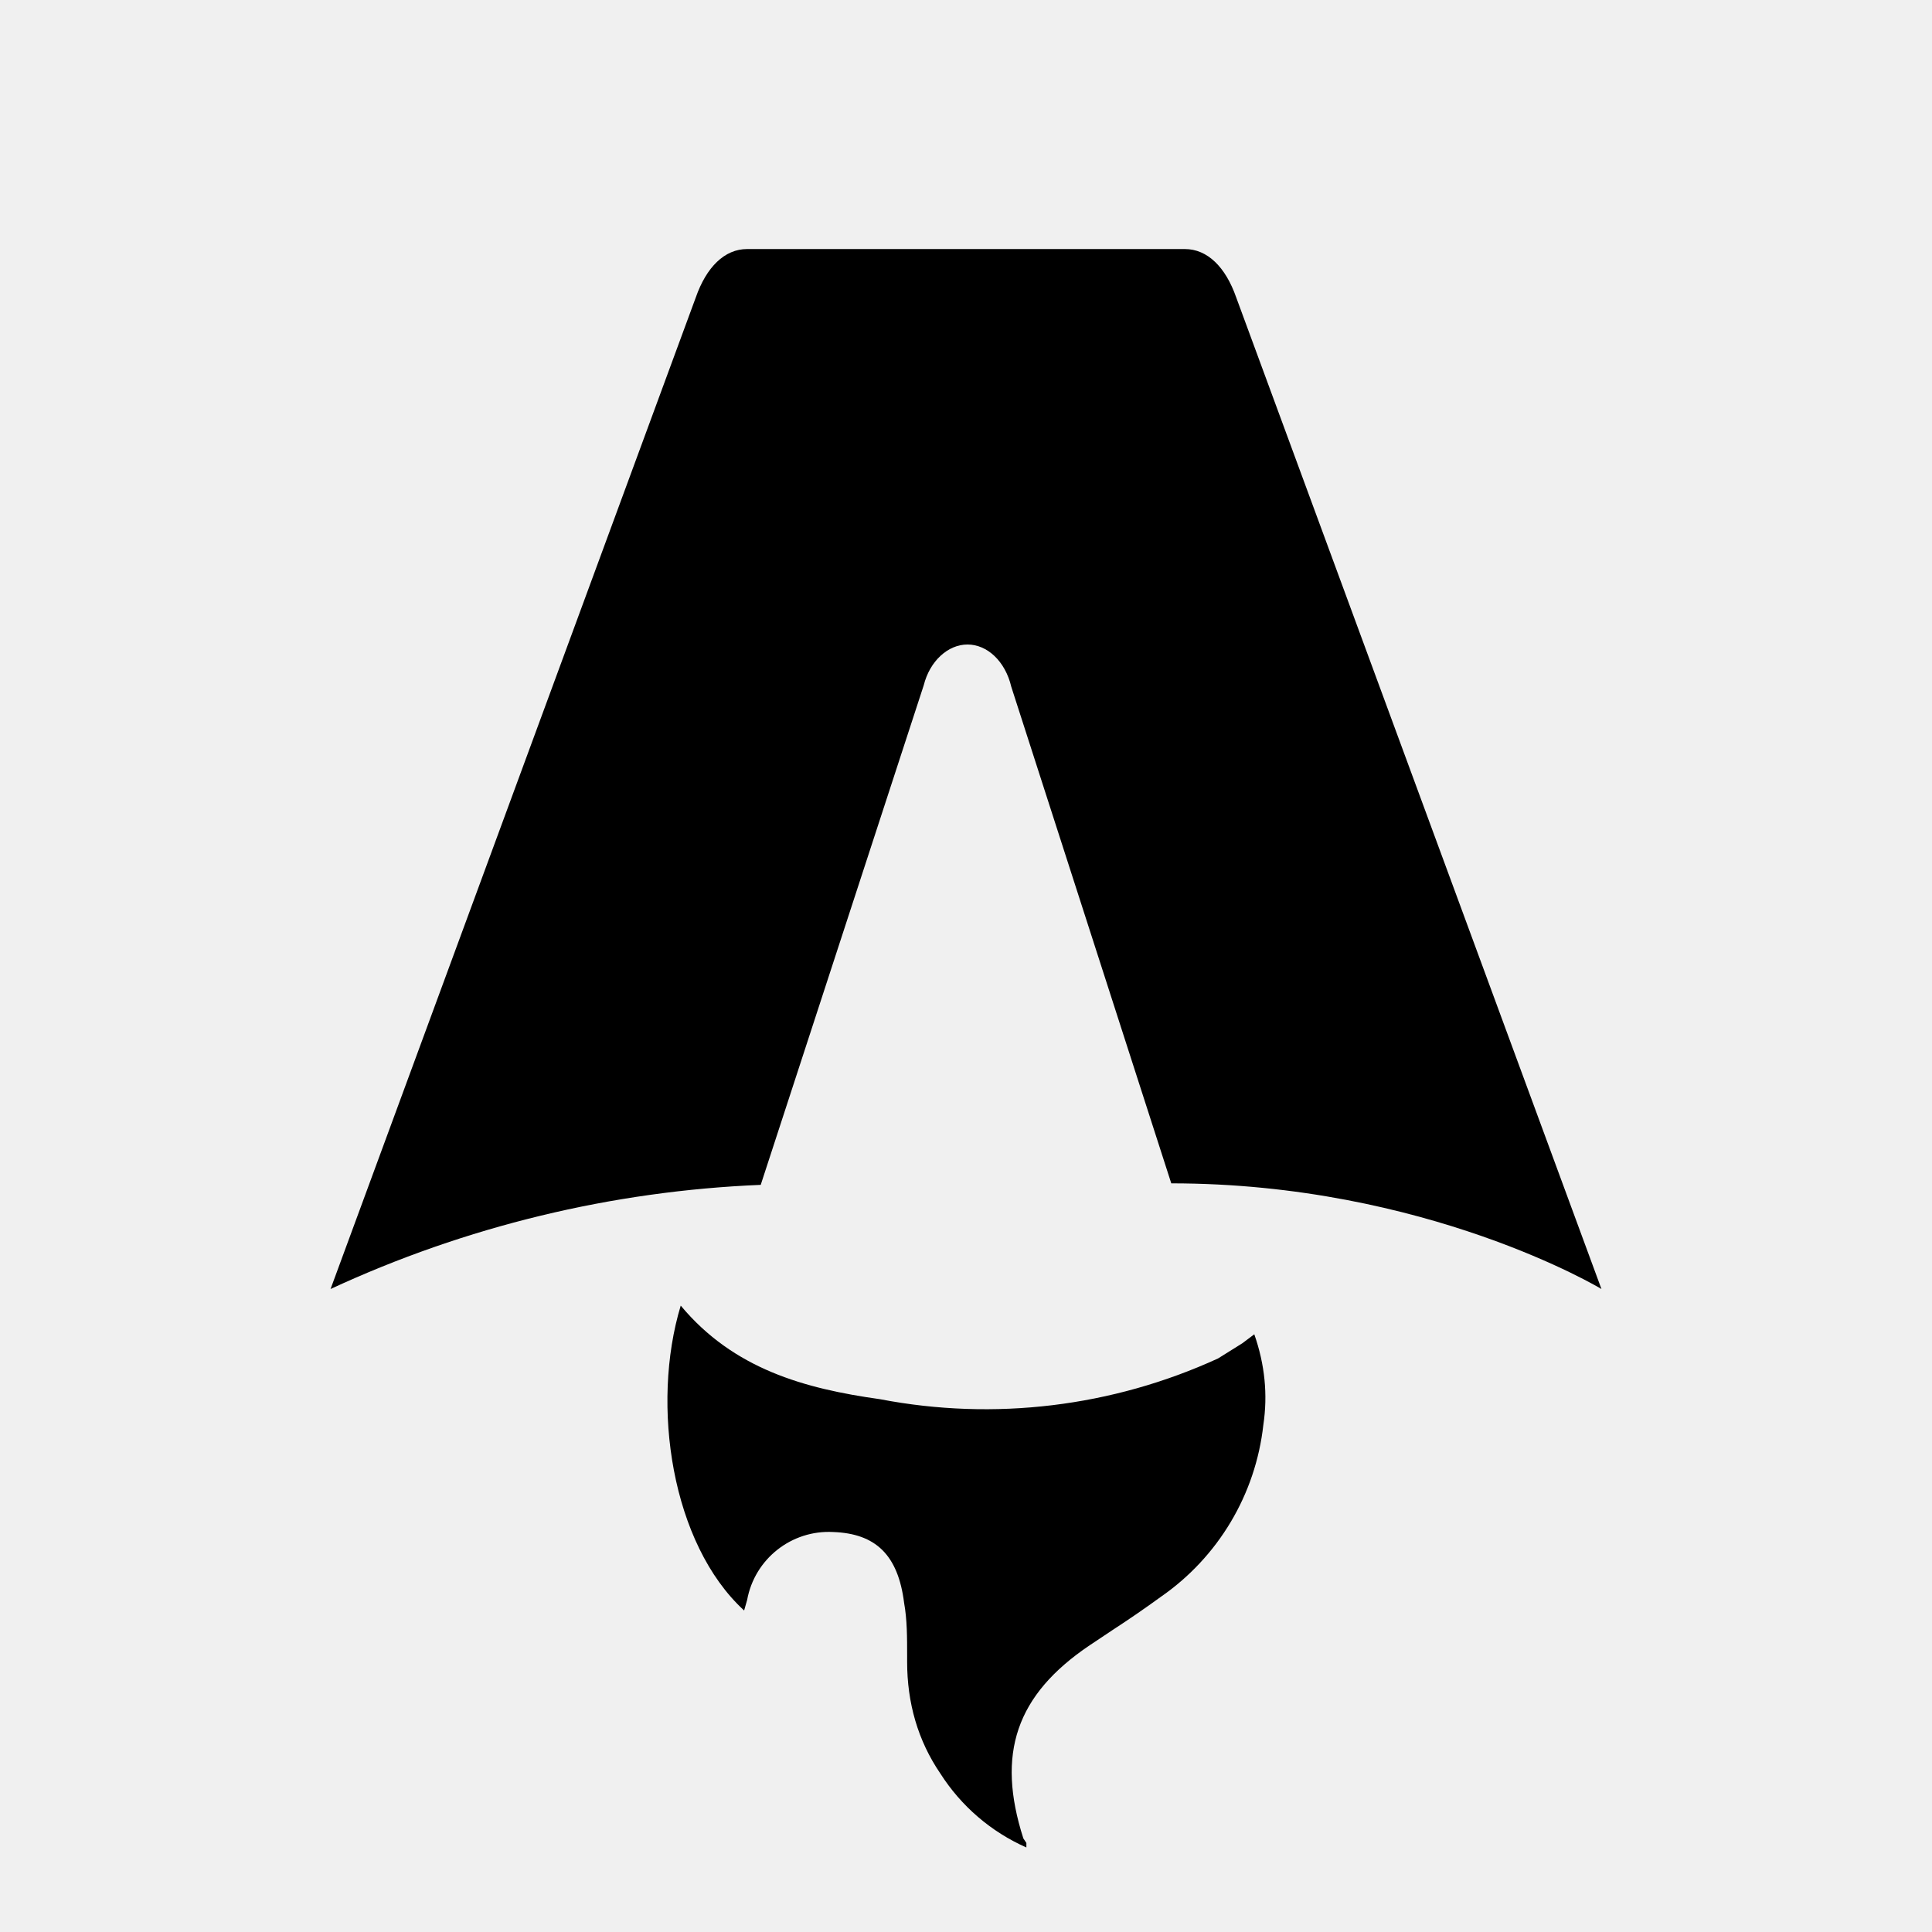
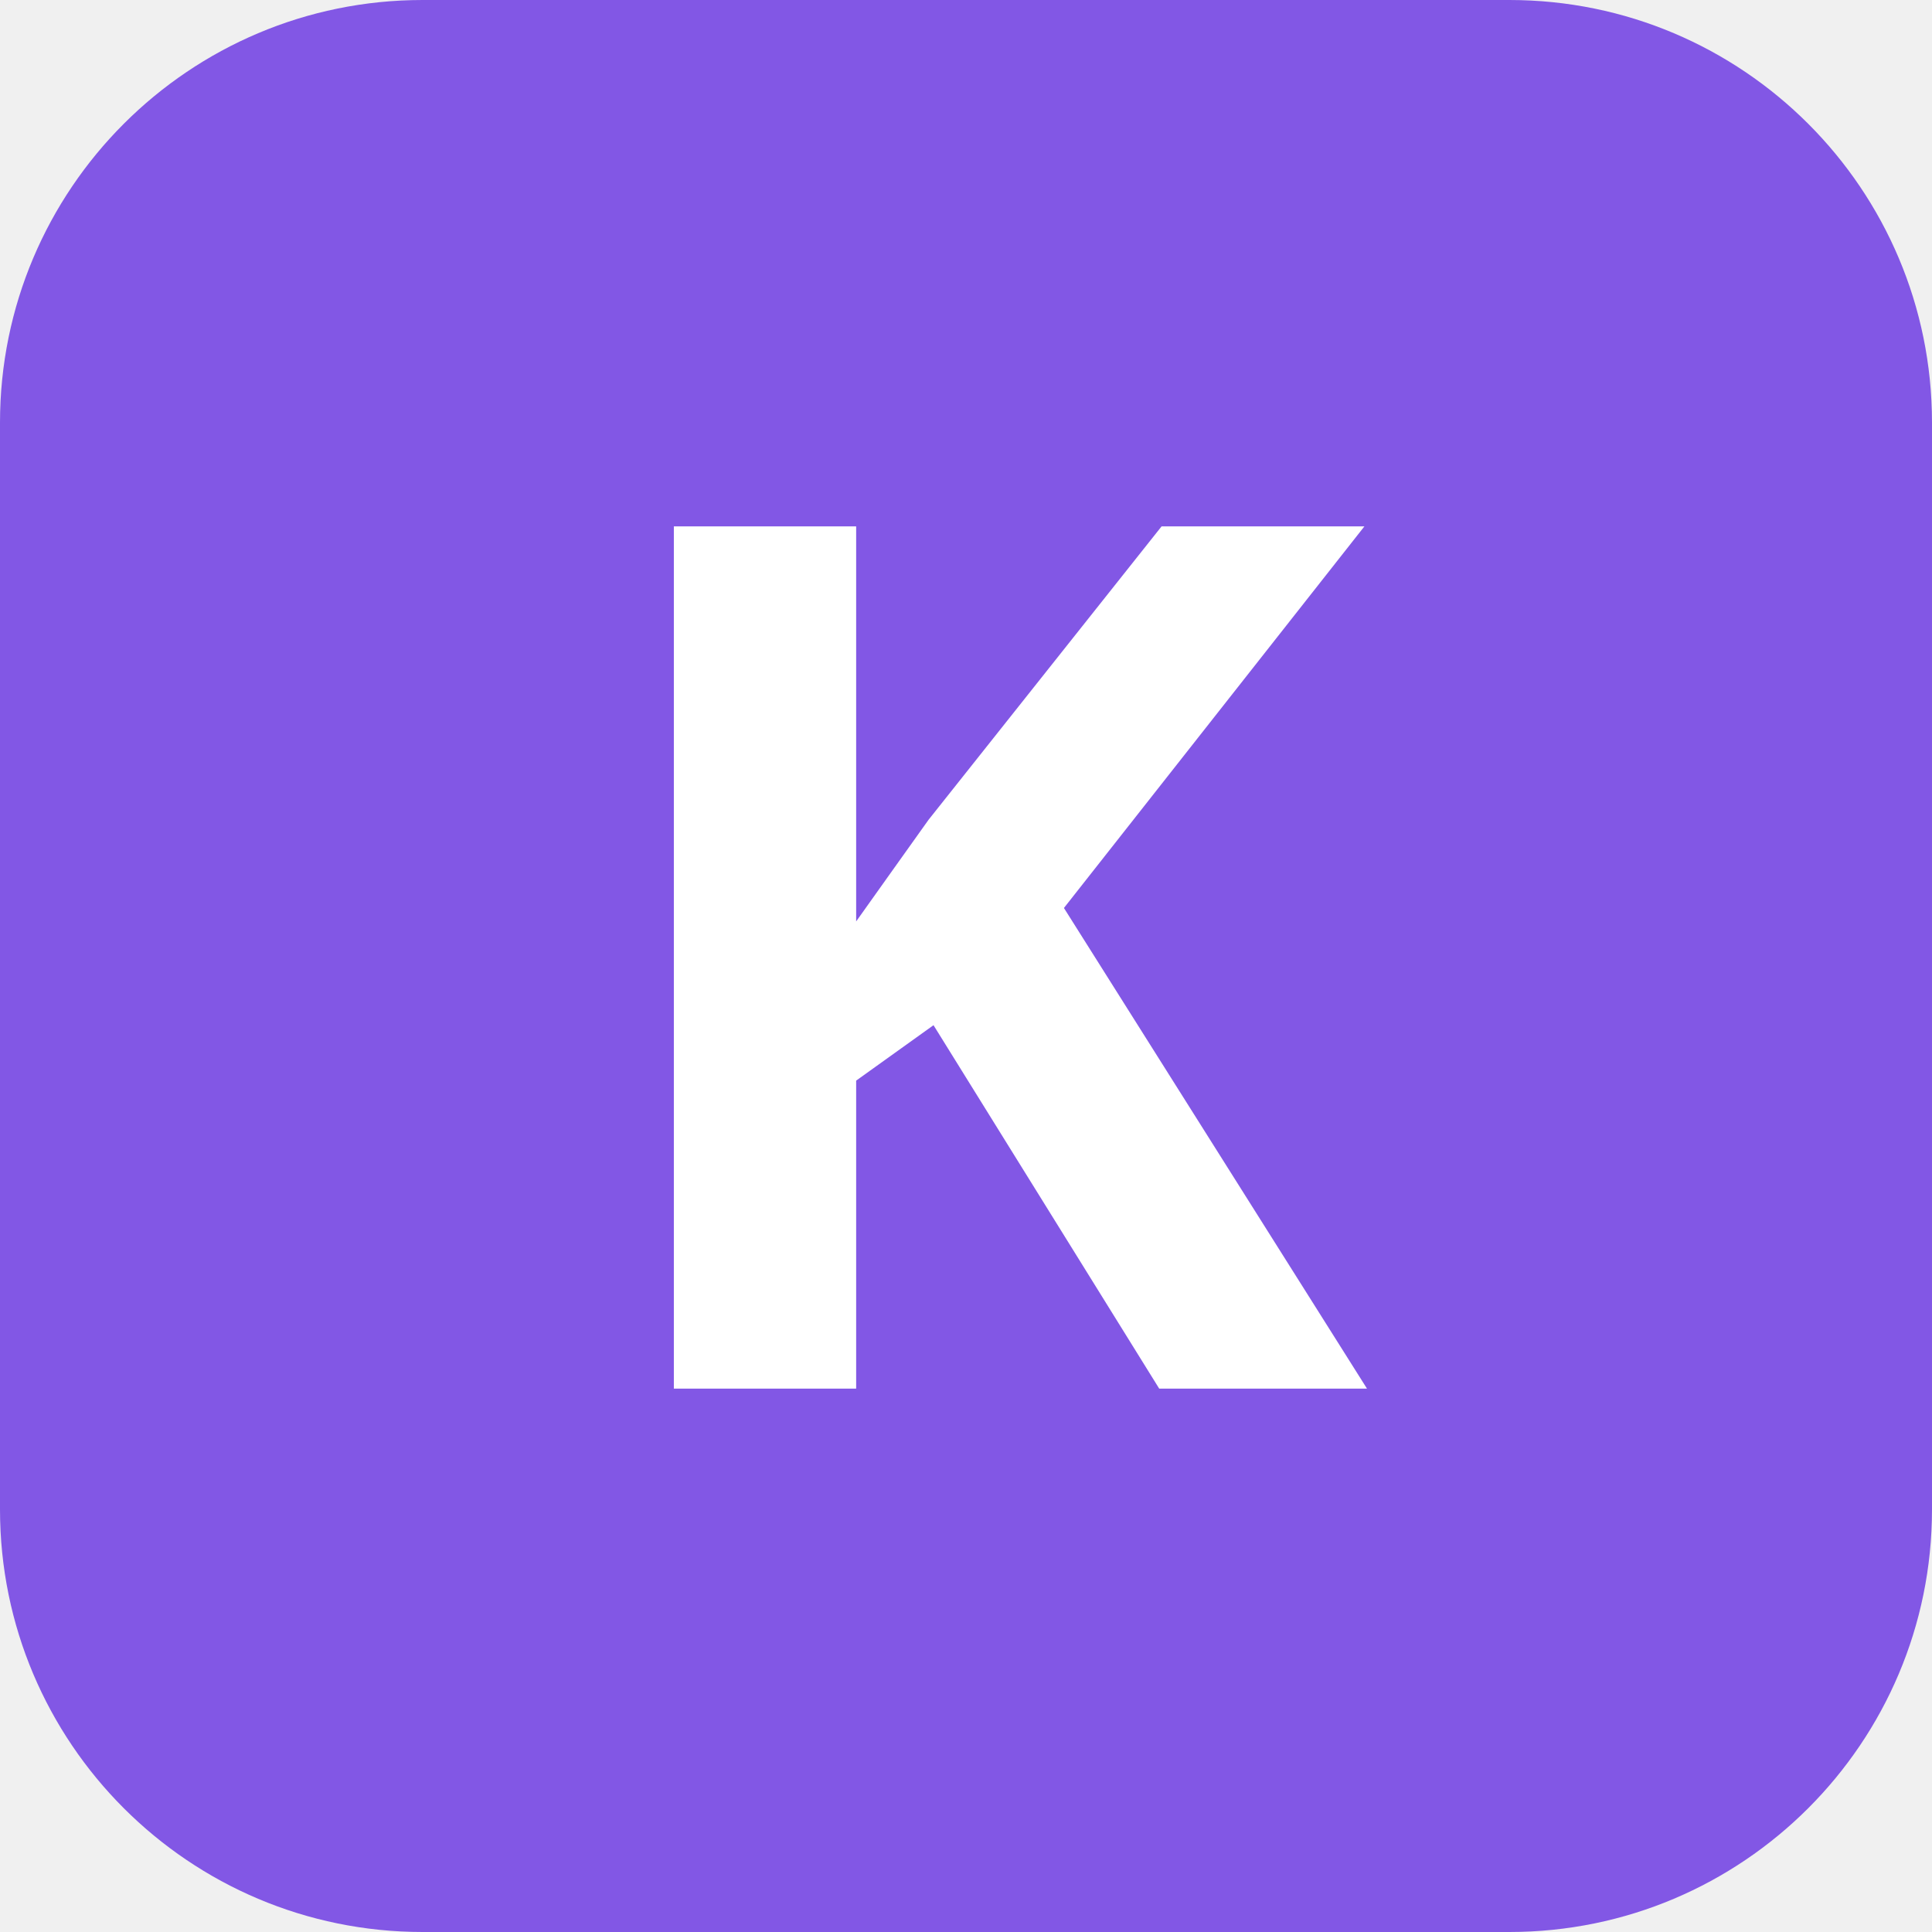
- <svg xmlns="http://www.w3.org/2000/svg" fill="none" viewBox="0 0 128 128">
-   <path d="M50.4 78.5a75.1 75.1 0 0 0-28.5 6.9l24.2-65.7c.7-2 1.9-3.2 3.4-3.2h29c1.5 0 2.7 1.2 3.4 3.2l24.2 65.7s-11.6-7-28.5-7L67 45.5c-.4-1.7-1.6-2.8-2.9-2.8-1.3 0-2.5 1.1-2.9 2.7L50.4 78.5Zm-1.1 28.2Zm-4.2-20.2c-2 6.6-.6 15.8 4.2 20.2a17.5 17.5 0 0 1 .2-.7 5.5 5.5 0 0 1 5.7-4.5c2.8.1 4.3 1.5 4.7 4.7.2 1.1.2 2.3.2 3.5v.4c0 2.7.7 5.2 2.2 7.4a13 13 0 0 0 5.7 4.9v-.3l-.2-.3c-1.8-5.6-.5-9.5 4.4-12.8l1.5-1a73 73 0 0 0 3.2-2.2 16 16 0 0 0 6.8-11.4c.3-2 .1-4-.6-6l-.8.6-1.6 1a37 37 0 0 1-22.4 2.7c-5-.7-9.7-2-13.2-6.2Z" />
-   <style>
-         path { fill: #000; }
-         @media (prefers-color-scheme: dark) {
-             path { fill: #FFF; }
-         }
-     </style>
+ <svg xmlns="http://www.w3.org/2000/svg" viewBox="0 0 128 128" fill="none">
+   <rect width="128" height="128" rx="28" fill="#8257e5" />
+   <text x="64" y="92" text-anchor="middle" font-family="sans-serif" font-weight="700" font-size="80" fill="#fff">K</text>
</svg>
